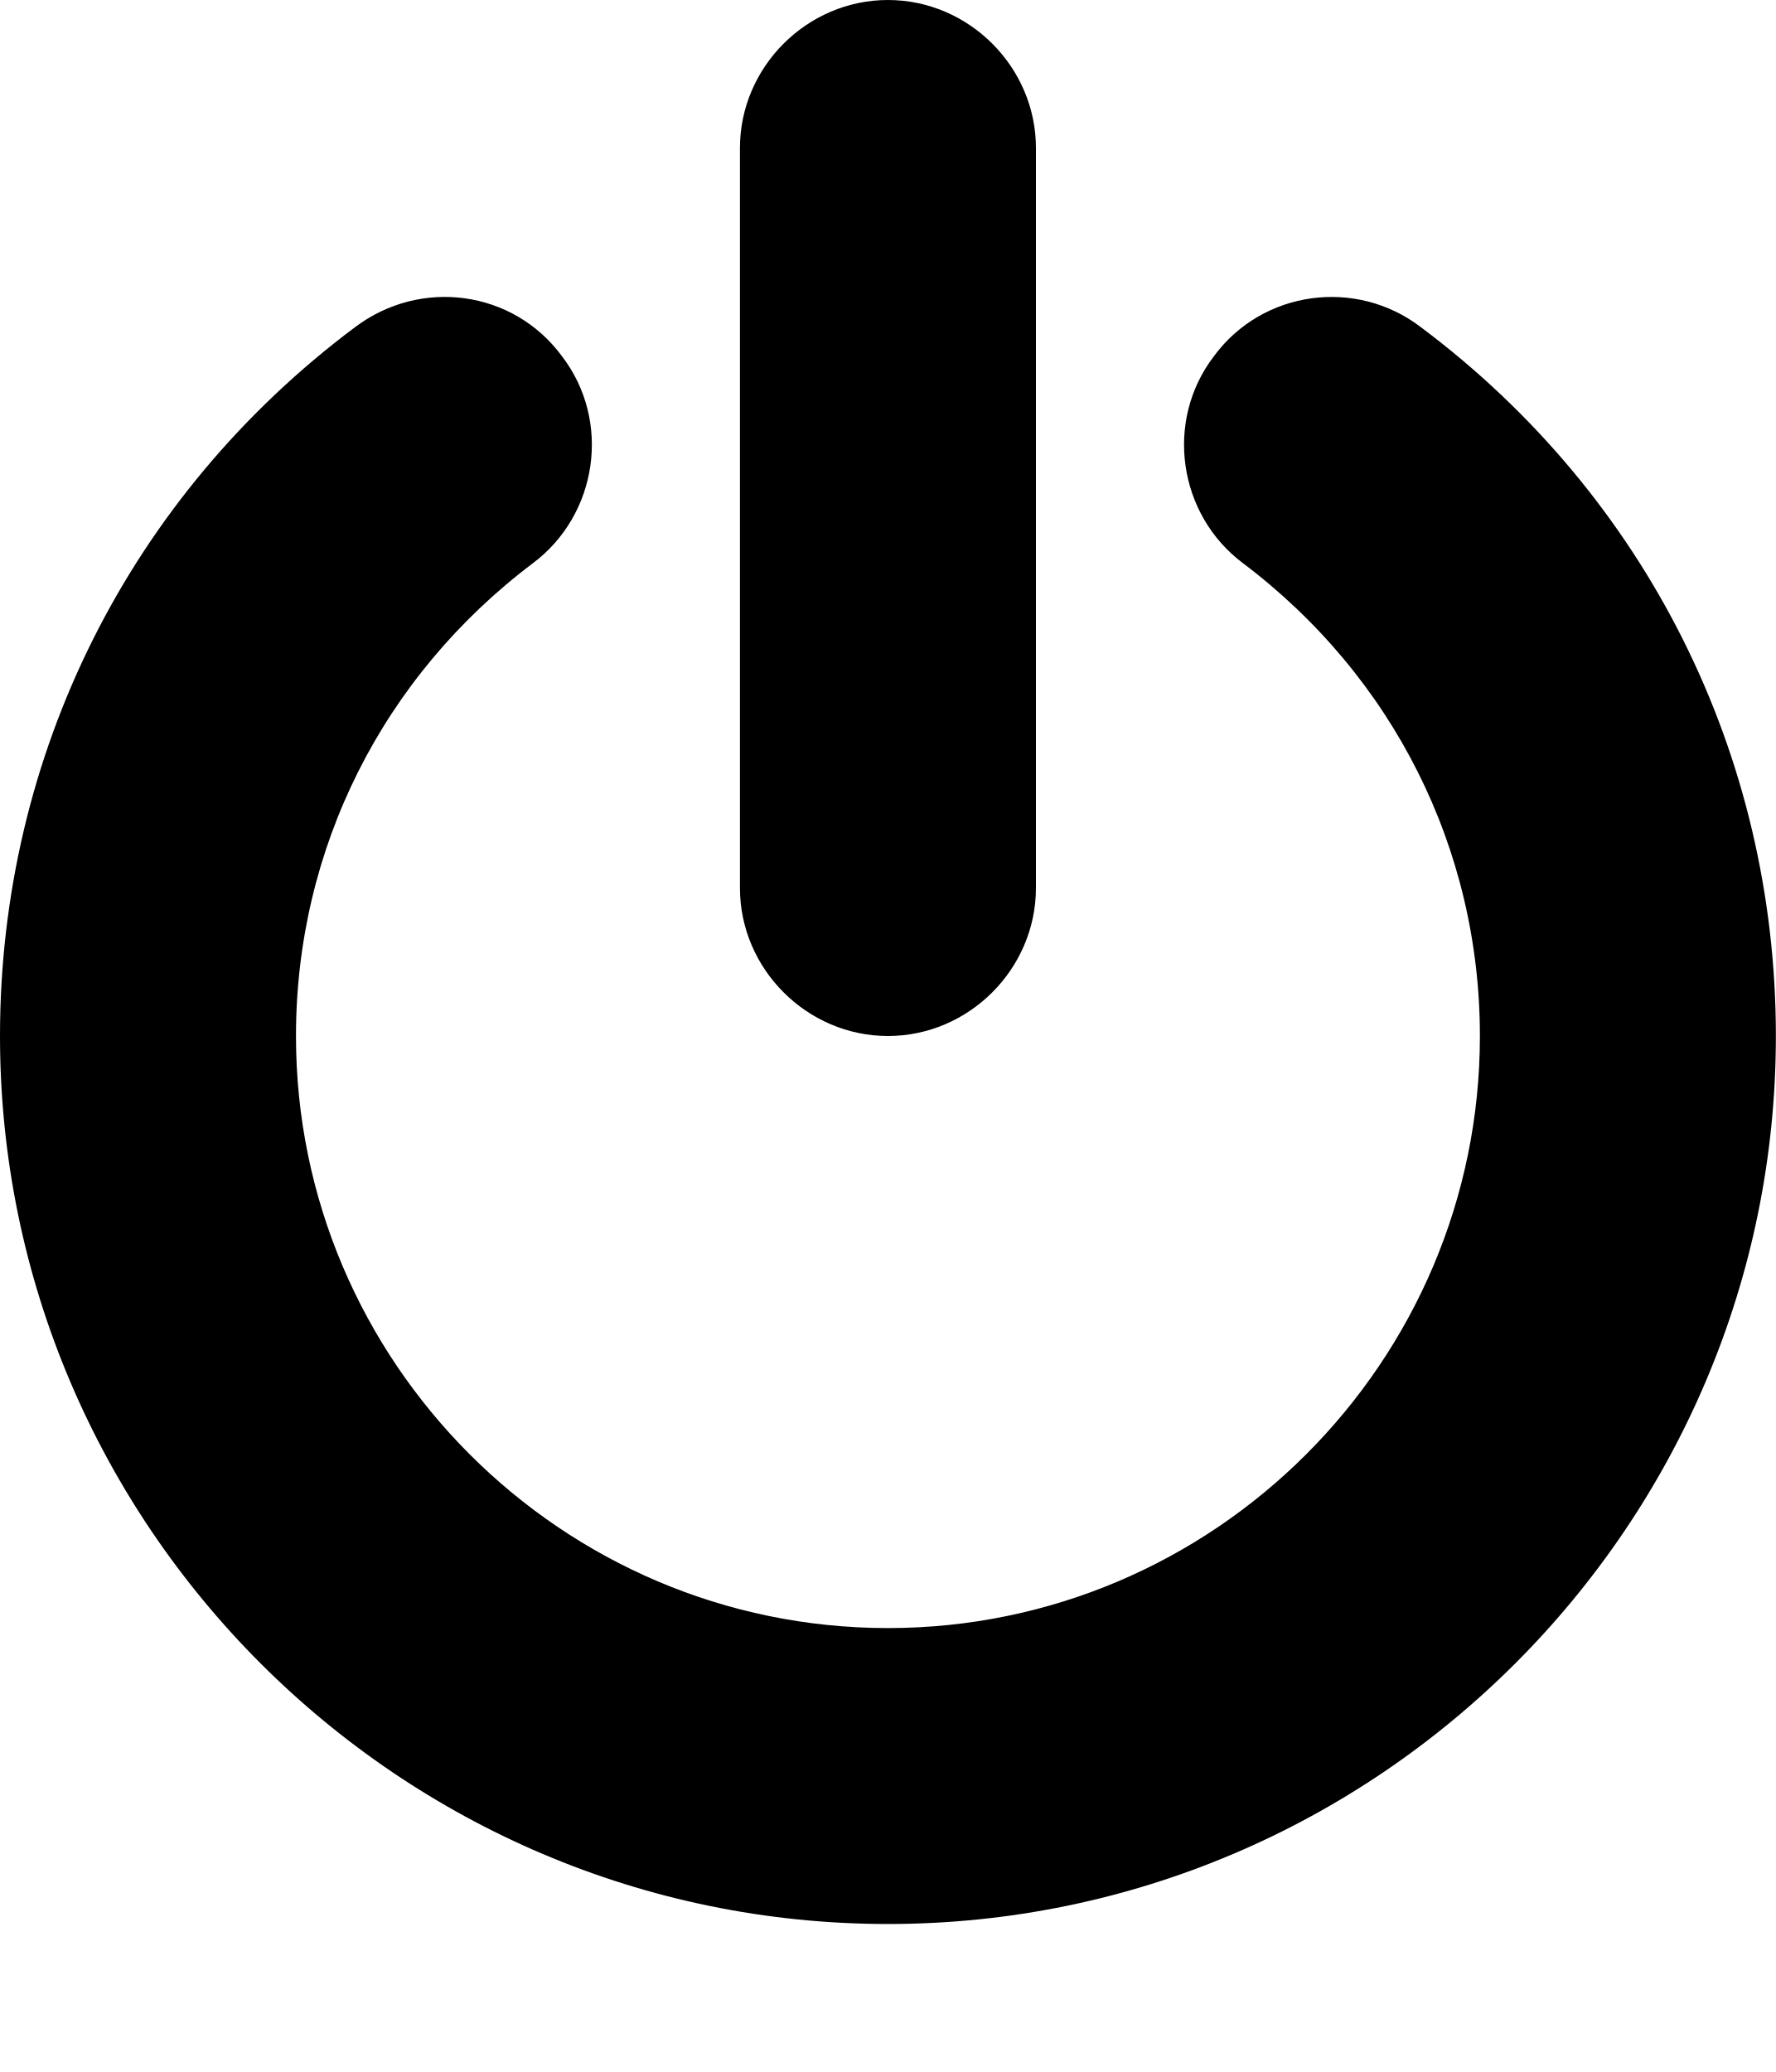
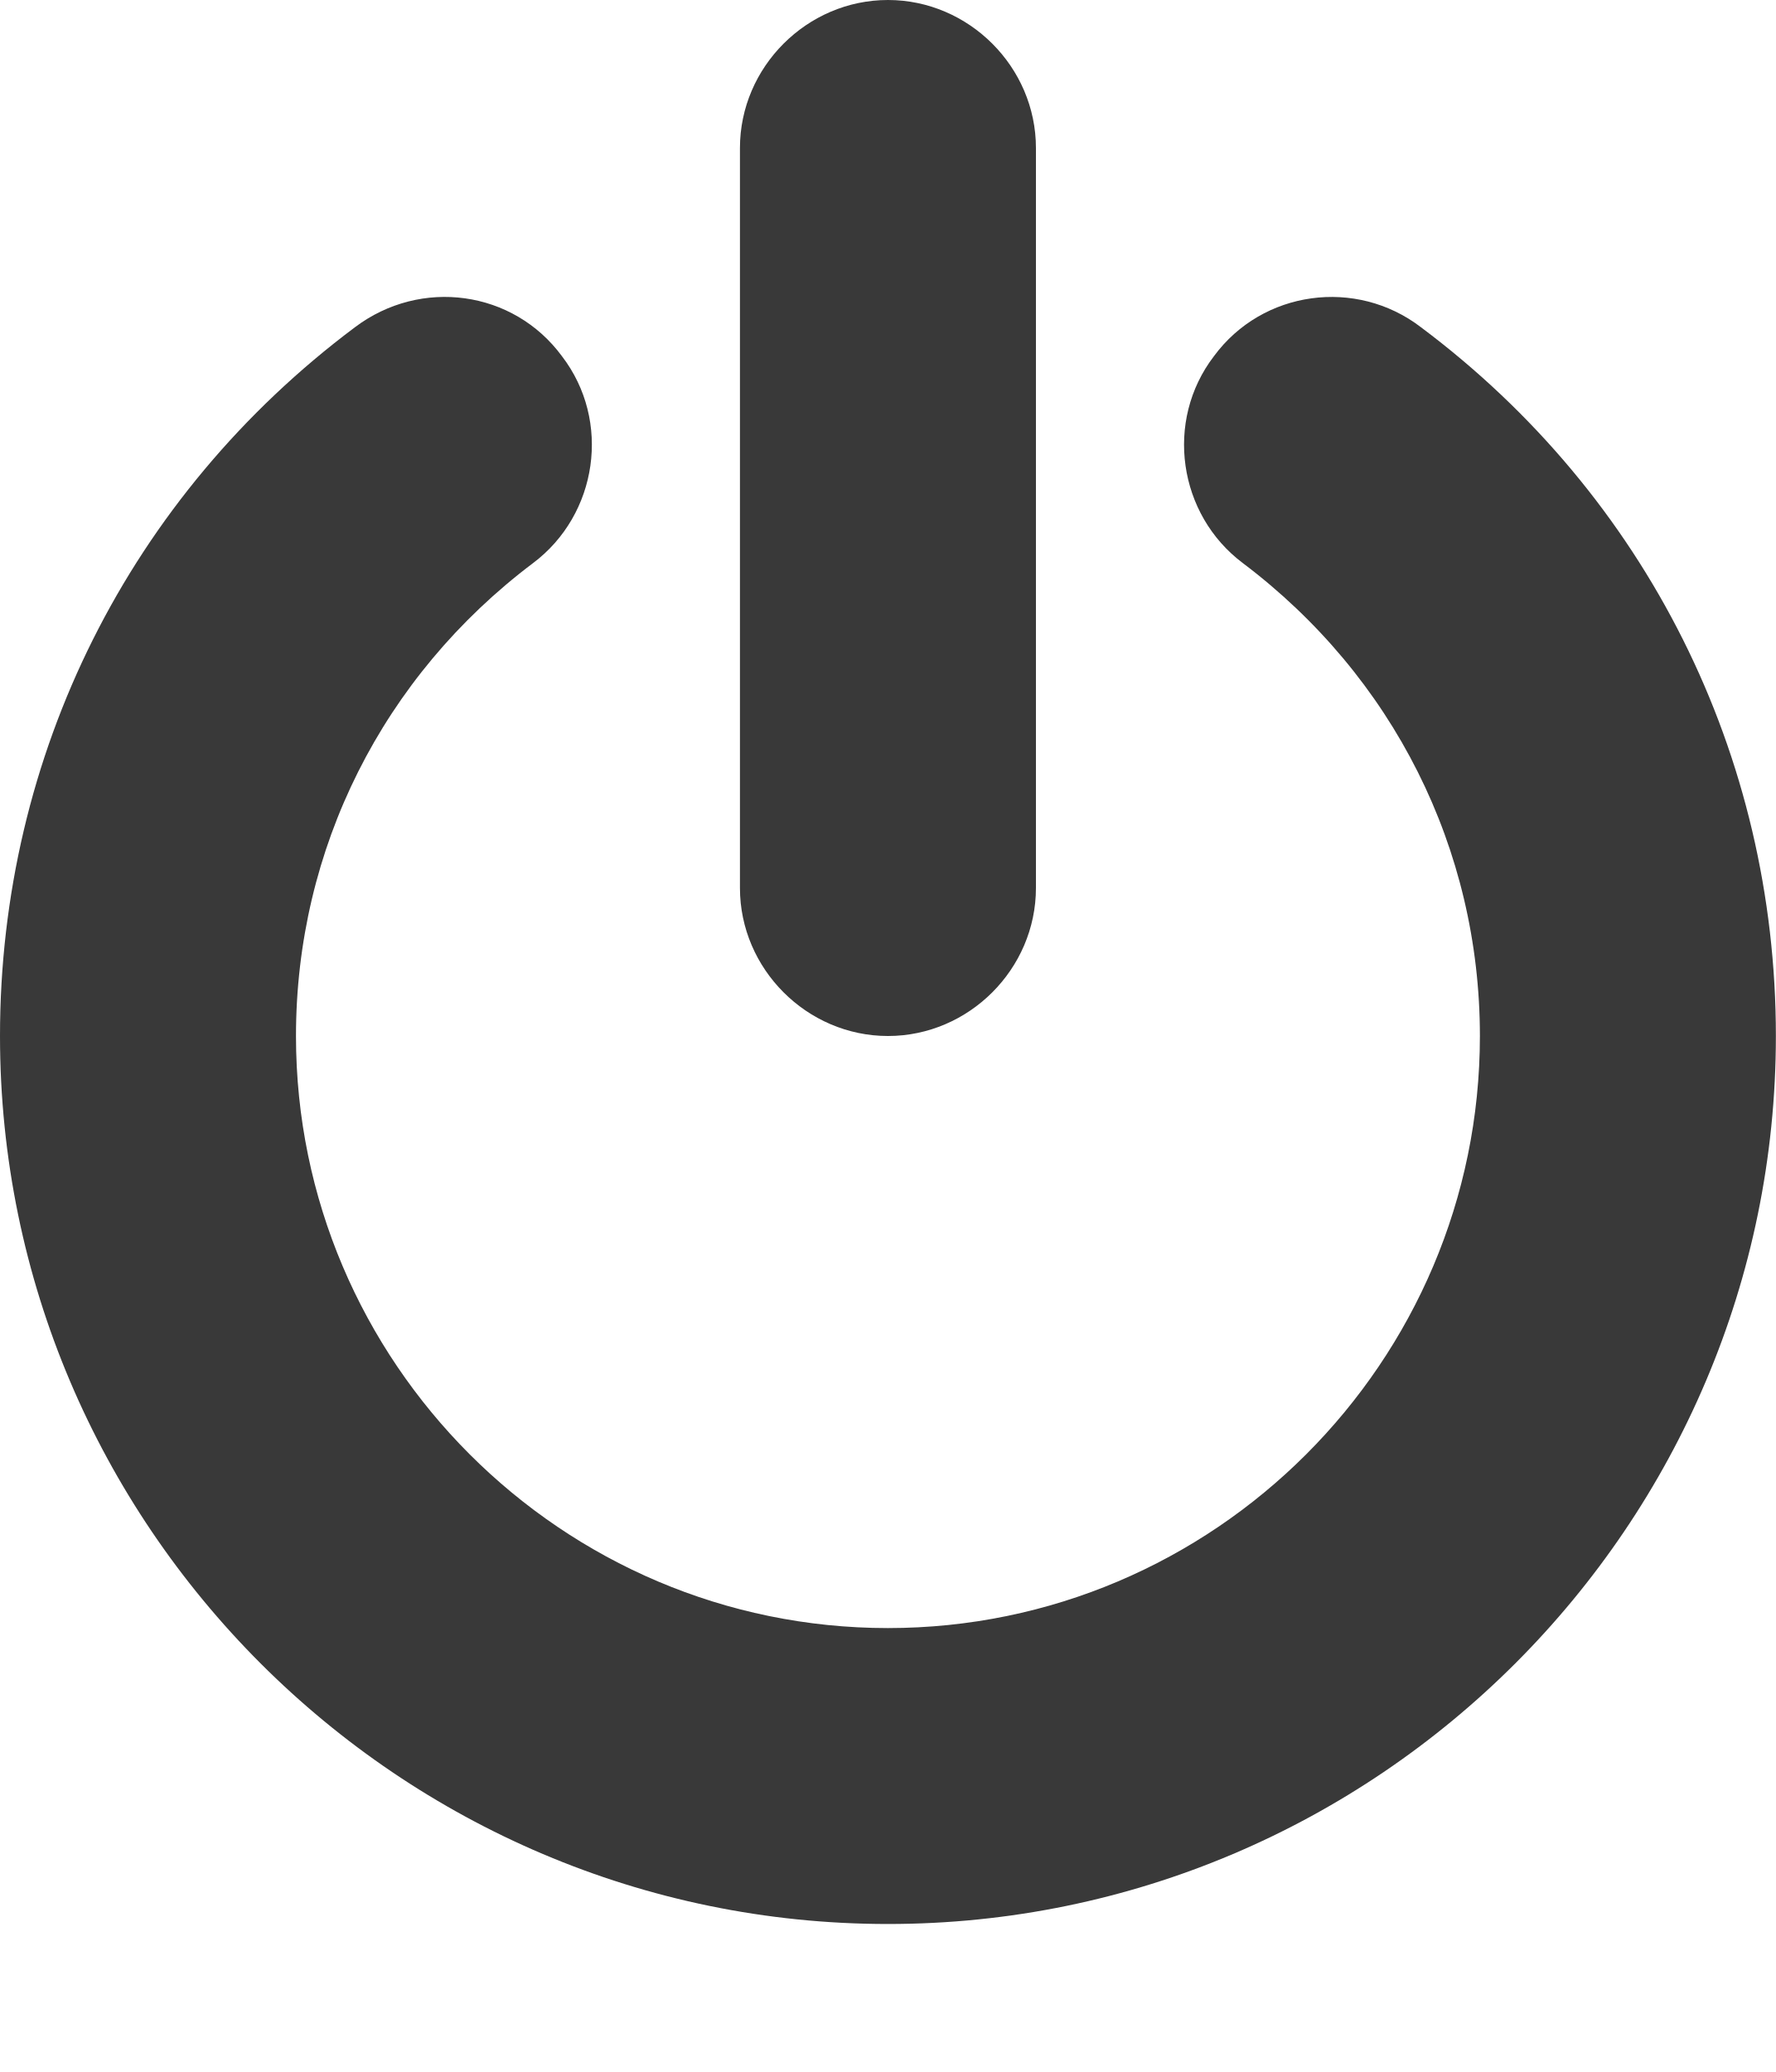
<svg xmlns="http://www.w3.org/2000/svg" version="1.1" width="24" height="28" viewBox="0 0 24 28">
-   <path d="M24 14c0 6.609-5.391 12-12 12s-12-5.391-12-12c0-3.797 1.75-7.297 4.797-9.578 0.891-0.672 2.141-0.5 2.797 0.391 0.672 0.875 0.484 2.141-0.391 2.797-2.031 1.531-3.203 3.859-3.203 6.391 0 4.406 3.594 8 8 8s8-3.594 8-8c0-2.531-1.172-4.859-3.203-6.391-0.875-0.656-1.062-1.922-0.391-2.797 0.656-0.891 1.922-1.062 2.797-0.391 3.047 2.281 4.797 5.781 4.797 9.578zM14 2v10c0 1.094-0.906 2-2 2s-2-0.906-2-2v-10c0-1.094 0.906-2 2-2s2 0.906 2 2z" />
+   <path fill="#393939" d="M24 14c0 6.609-5.391 12-12 12s-12-5.391-12-12c0-3.797 1.75-7.297 4.797-9.578 0.891-0.672 2.141-0.5 2.797 0.391 0.672 0.875 0.484 2.141-0.391 2.797-2.031 1.531-3.203 3.859-3.203 6.391 0 4.406 3.594 8 8 8s8-3.594 8-8c0-2.531-1.172-4.859-3.203-6.391-0.875-0.656-1.062-1.922-0.391-2.797 0.656-0.891 1.922-1.062 2.797-0.391 3.047 2.281 4.797 5.781 4.797 9.578zM14 2v10c0 1.094-0.906 2-2 2s-2-0.906-2-2v-10c0-1.094 0.906-2 2-2s2 0.906 2 2z" />
</svg>
